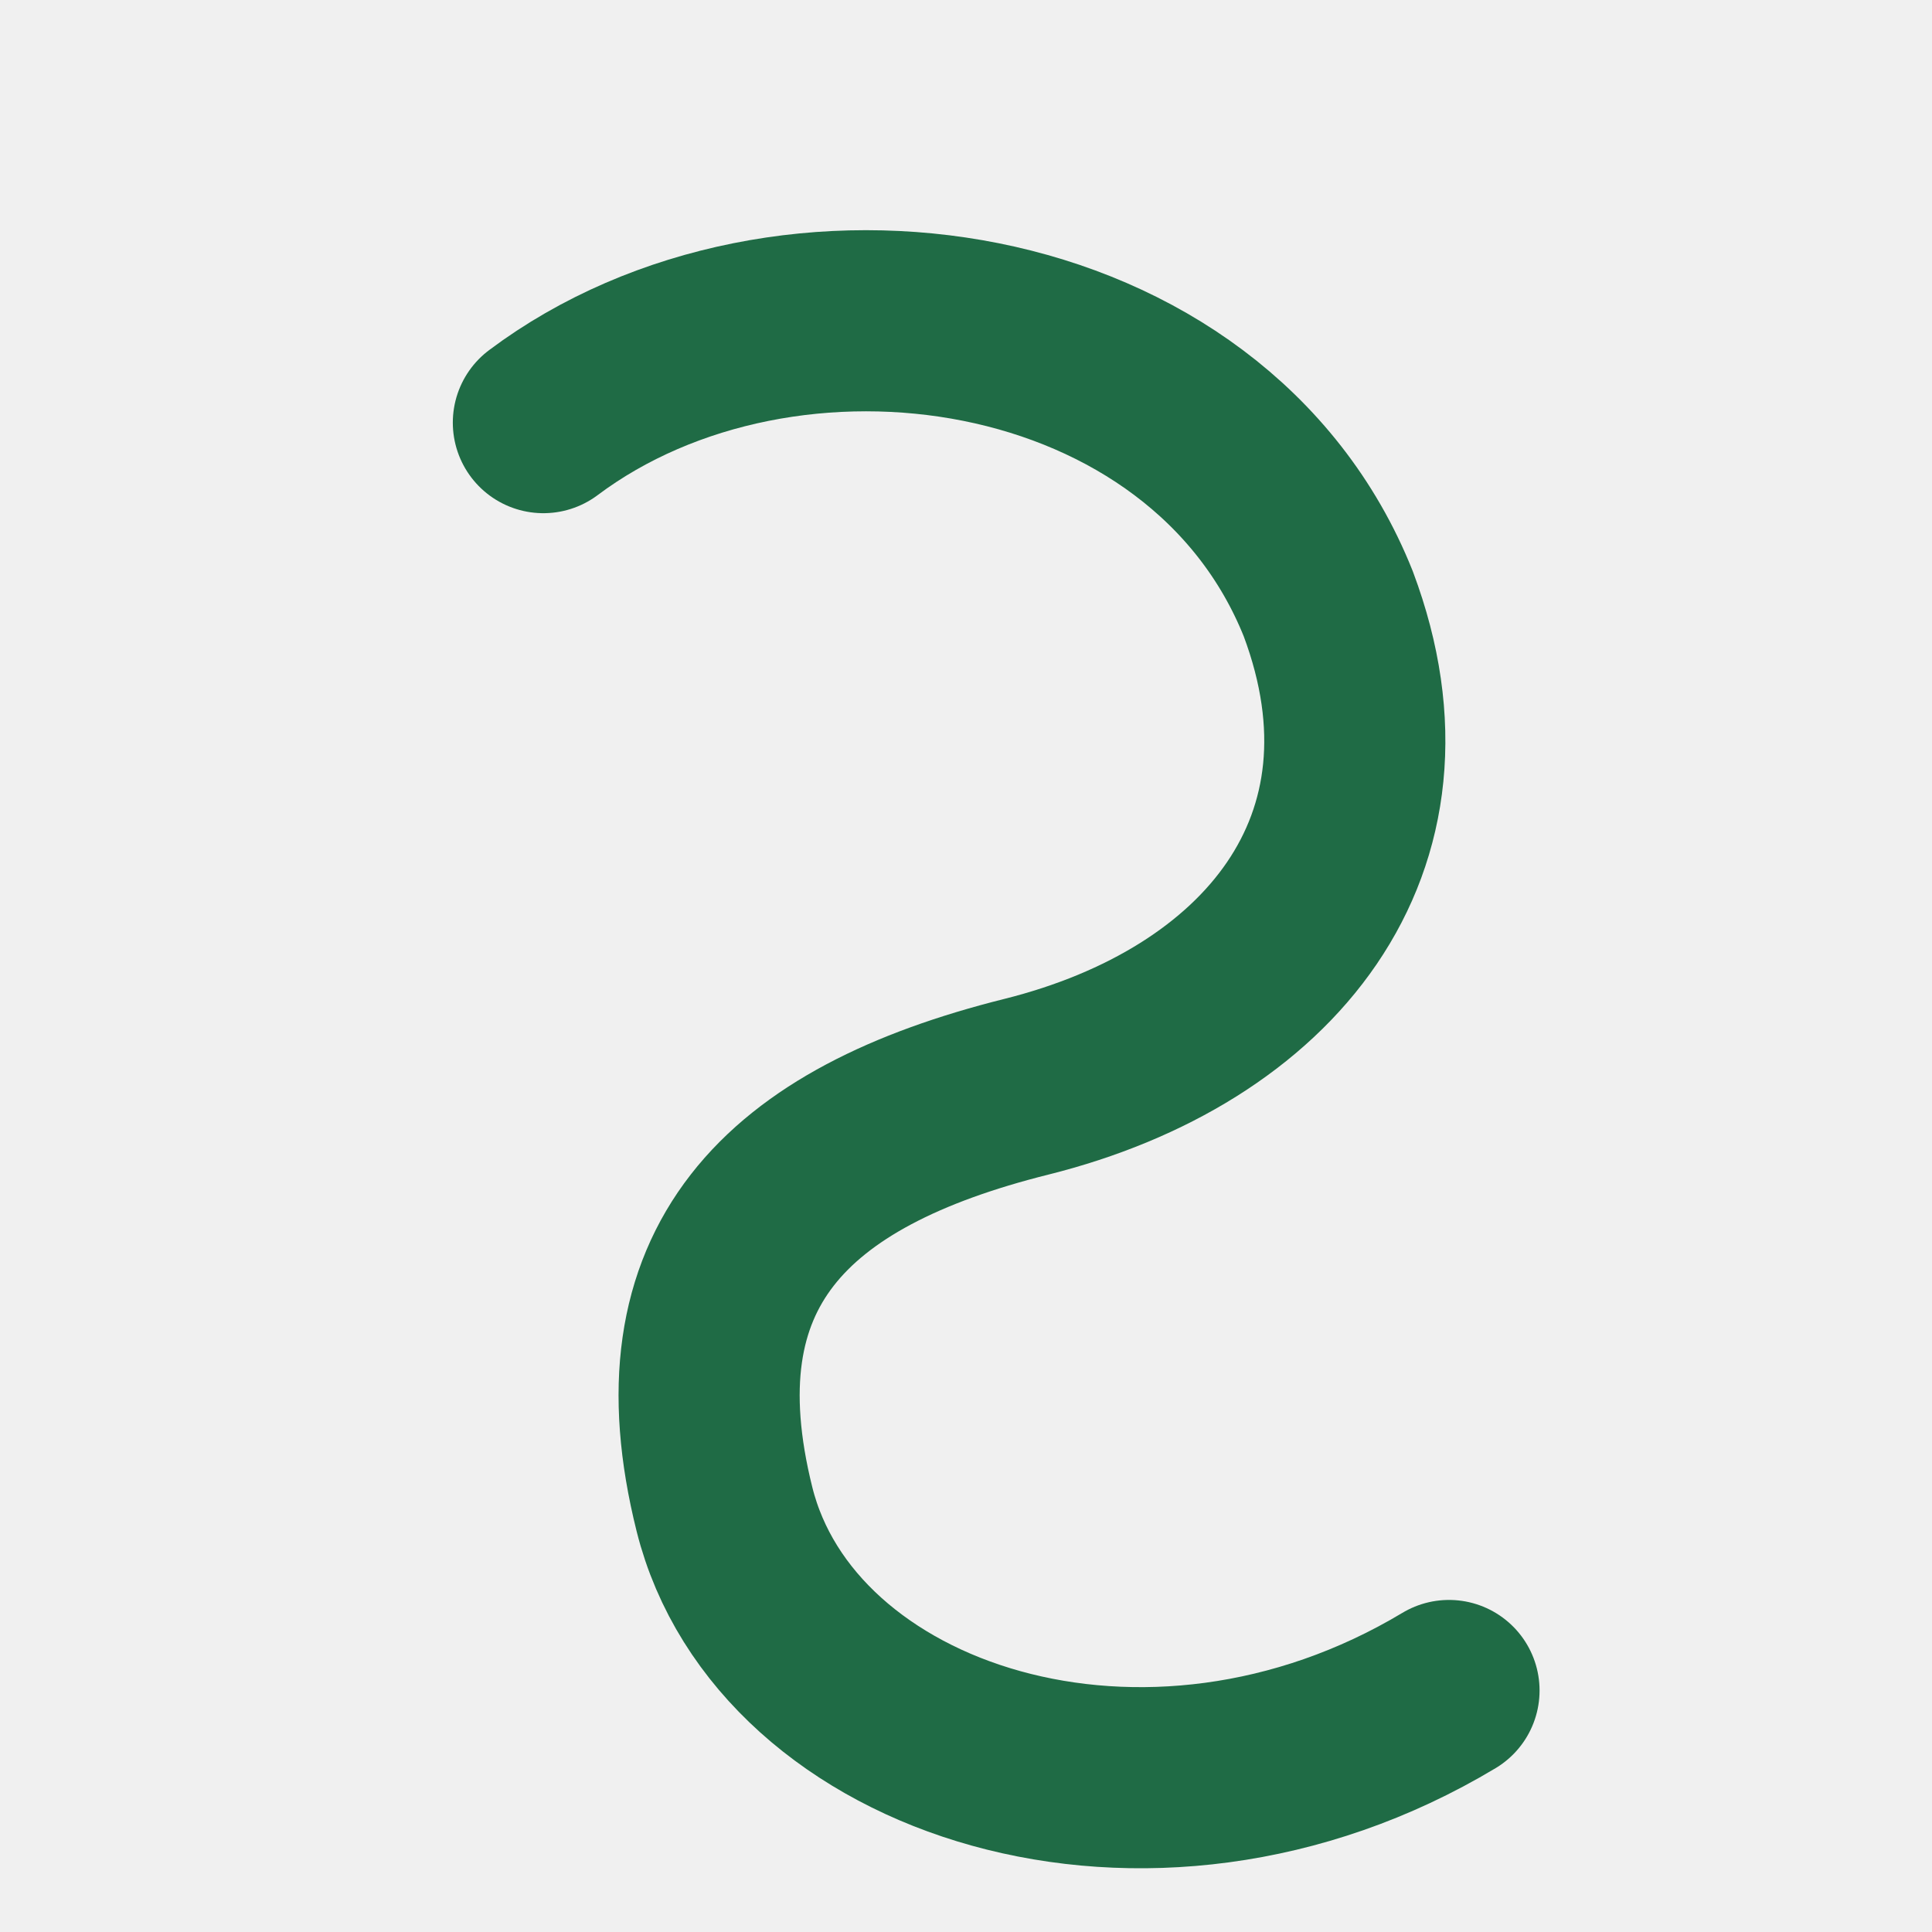
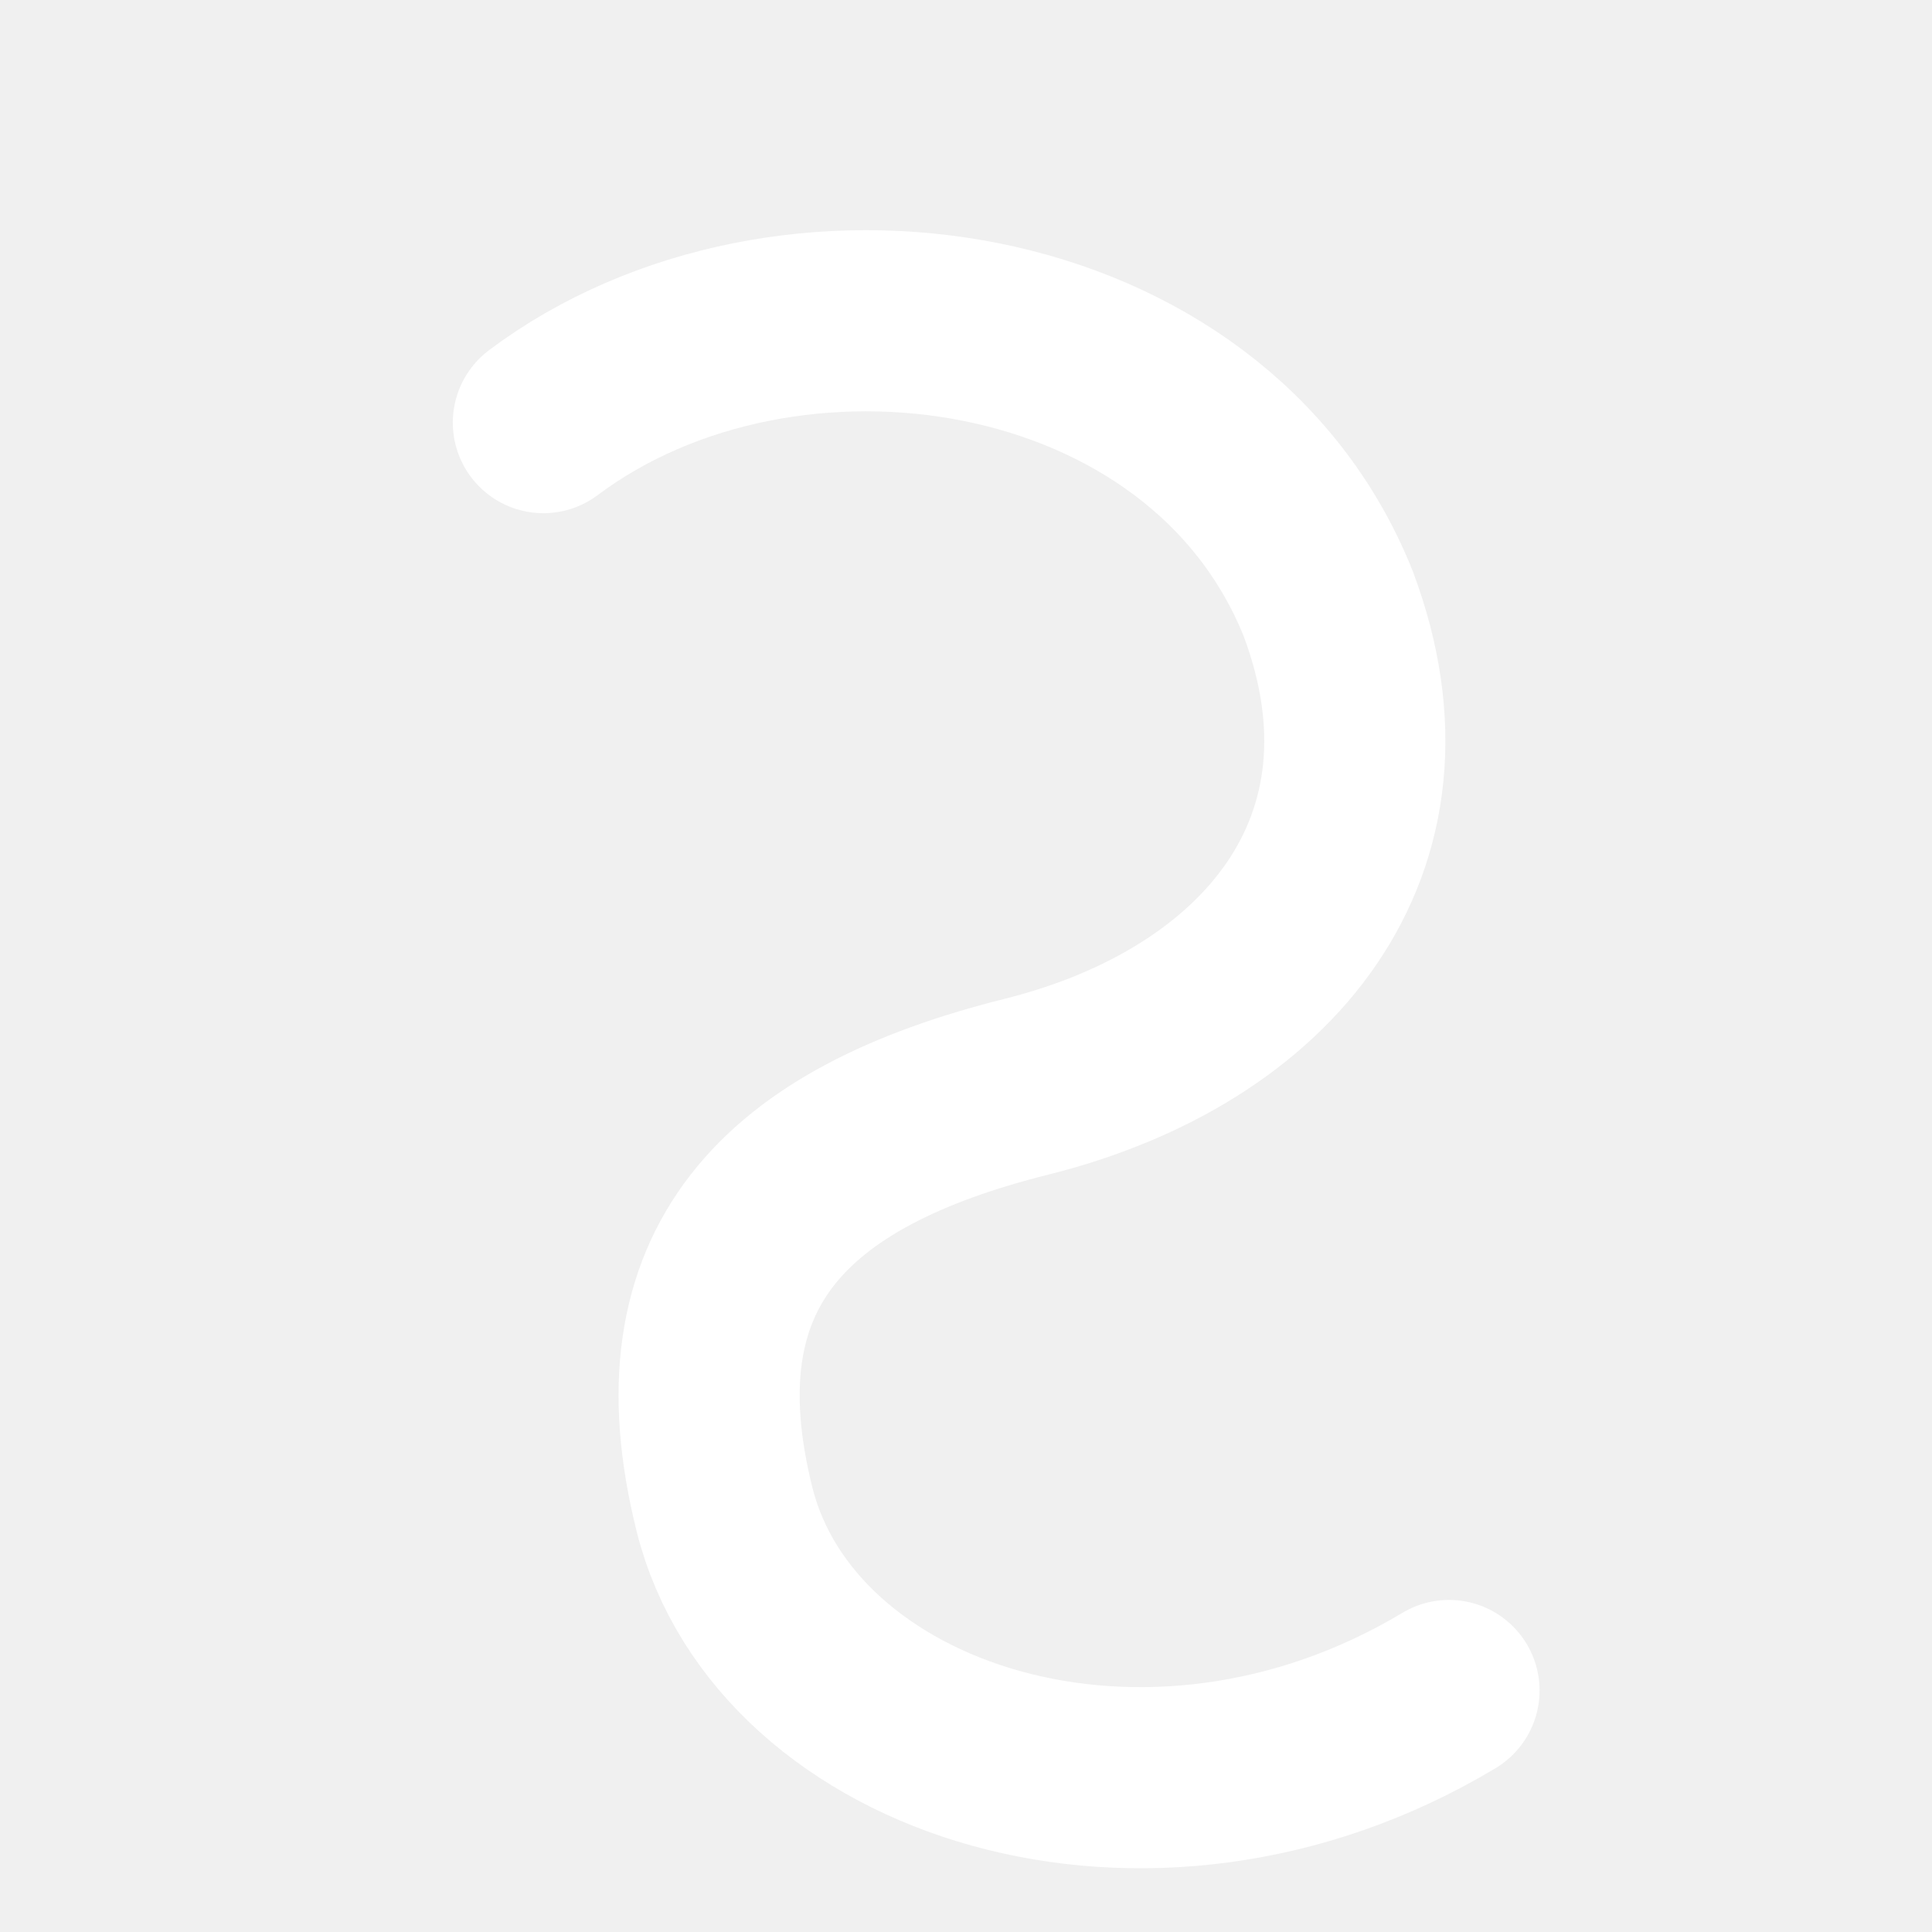
<svg xmlns="http://www.w3.org/2000/svg" viewBox="0 0 512 512" fill="none" role="img" aria-label="Share">
-   <path d="M144 112c64-48 176-32 208 48 24 64-16 112-80 128-64 16-96 48-80 112 16 64 112 96 192 48" stroke="#1f6b45" stroke-width="48" stroke-linecap="round" stroke-linejoin="round" />
+   <path d="M144 112c64-48 176-32 208 48 24 64-16 112-80 128-64 16-96 48-80 112 16 64 112 96 192 48" stroke="#ffffff" stroke-width="48" stroke-linecap="round" stroke-linejoin="round" />
</svg>
